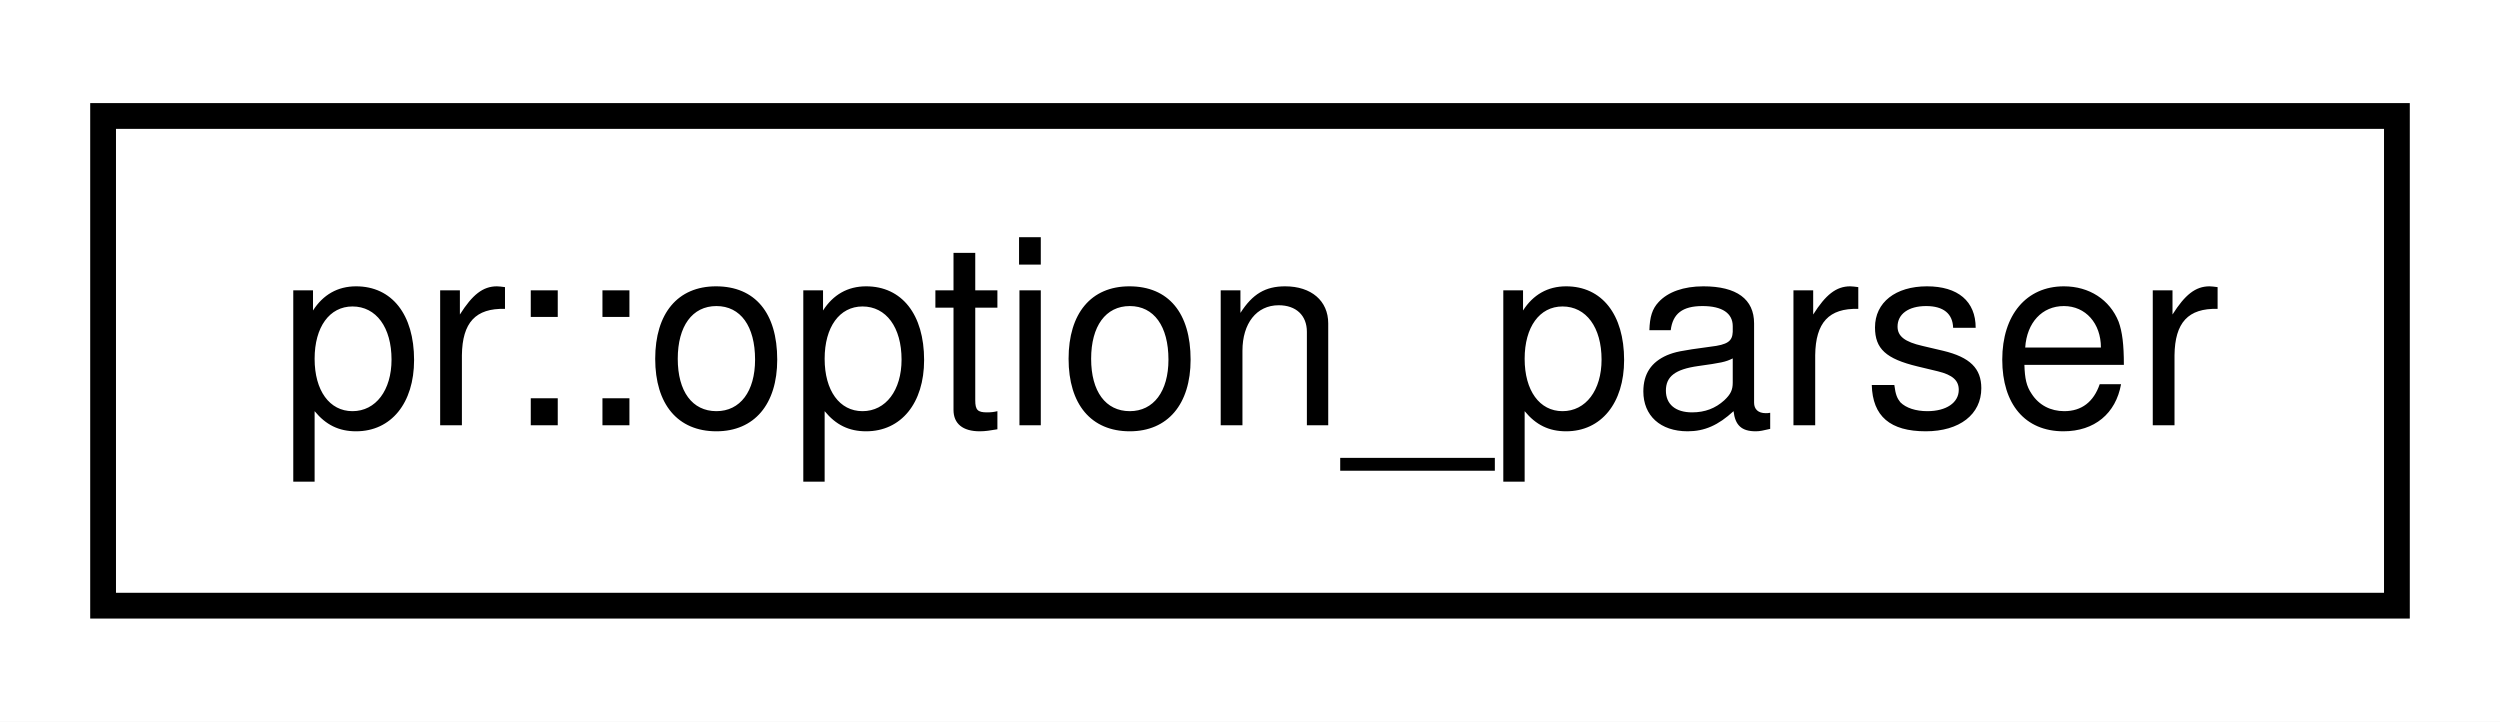
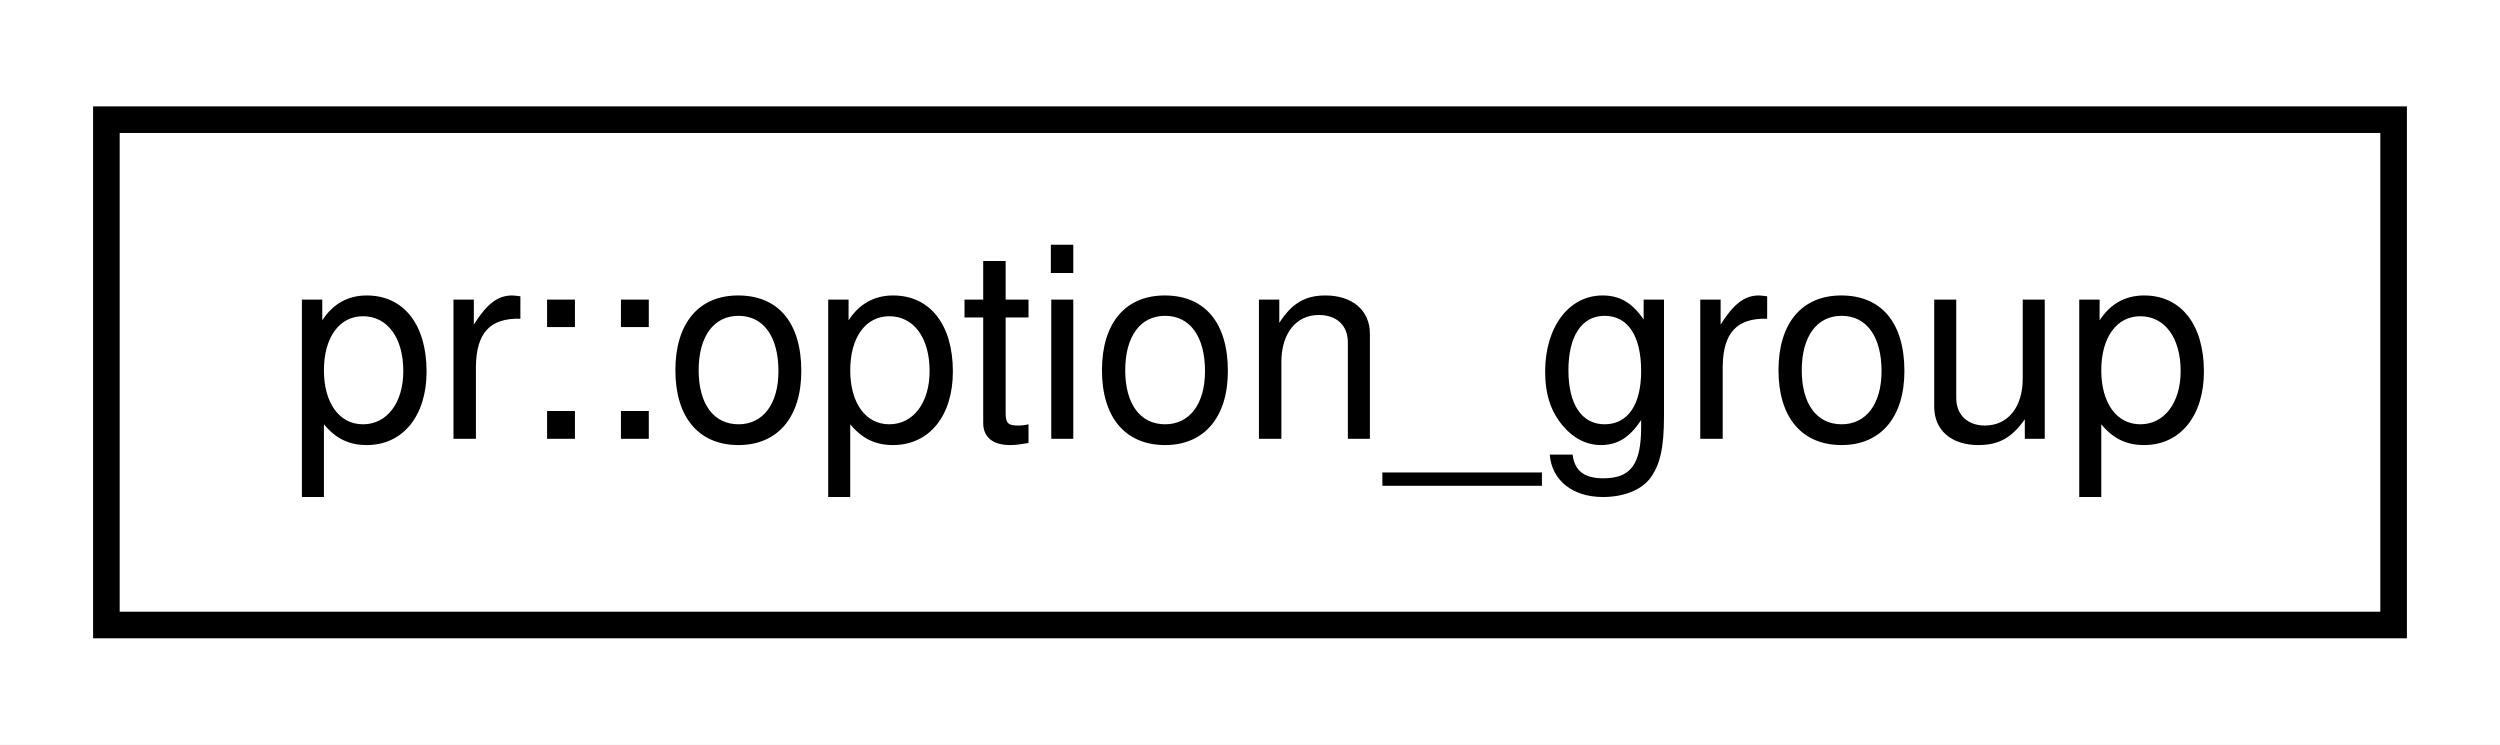
- <svg xmlns="http://www.w3.org/2000/svg" xmlns:xlink="http://www.w3.org/1999/xlink" width="97pt" height="28pt" viewBox="0.00 0.00 97.00 28.00">
+ <svg xmlns="http://www.w3.org/2000/svg" xmlns:xlink="http://www.w3.org/1999/xlink" width="94pt" height="28pt" viewBox="0.00 0.00 94.00 28.00">
  <g id="graph0" class="graph" transform="scale(1 1) rotate(0) translate(4 24)">
-     <polygon fill="#ffffff" stroke="transparent" points="-4,4 -4,-24 93,-24 93,4 -4,4" />
+     <polygon fill="#ffffff" stroke="transparent" points="-4,4 -4,-24 90,-24 90,4 -4,4" />
    <g id="node1" class="node">
      <g id="a_node1">
-         <a xlink:href="classpr_1_1option__parser.html" target="_top" xlink:title="Option parser. ">
-           <polygon fill="#ffffff" stroke="#000000" points="0,-.5 0,-19.5 89,-19.5 89,-.5 0,-.5" />
-           <text text-anchor="middle" x="44.5" y="-7.5" font-family="Helvetica,sans-Serif" font-size="10.00" fill="#000000">pr::option_parser</text>
+         <a xlink:href="classpr_1_1option__group.html" target="_top" xlink:title="Option group. ">
+           <polygon fill="#ffffff" stroke="#000000" points="0,-.5 0,-19.5 86,-19.5 86,-.5 0,-.5" />
+           <text text-anchor="middle" x="43" y="-7.5" font-family="Helvetica,sans-Serif" font-size="10.00" fill="#000000">pr::option_group</text>
        </a>
      </g>
    </g>
  </g>
</svg>
